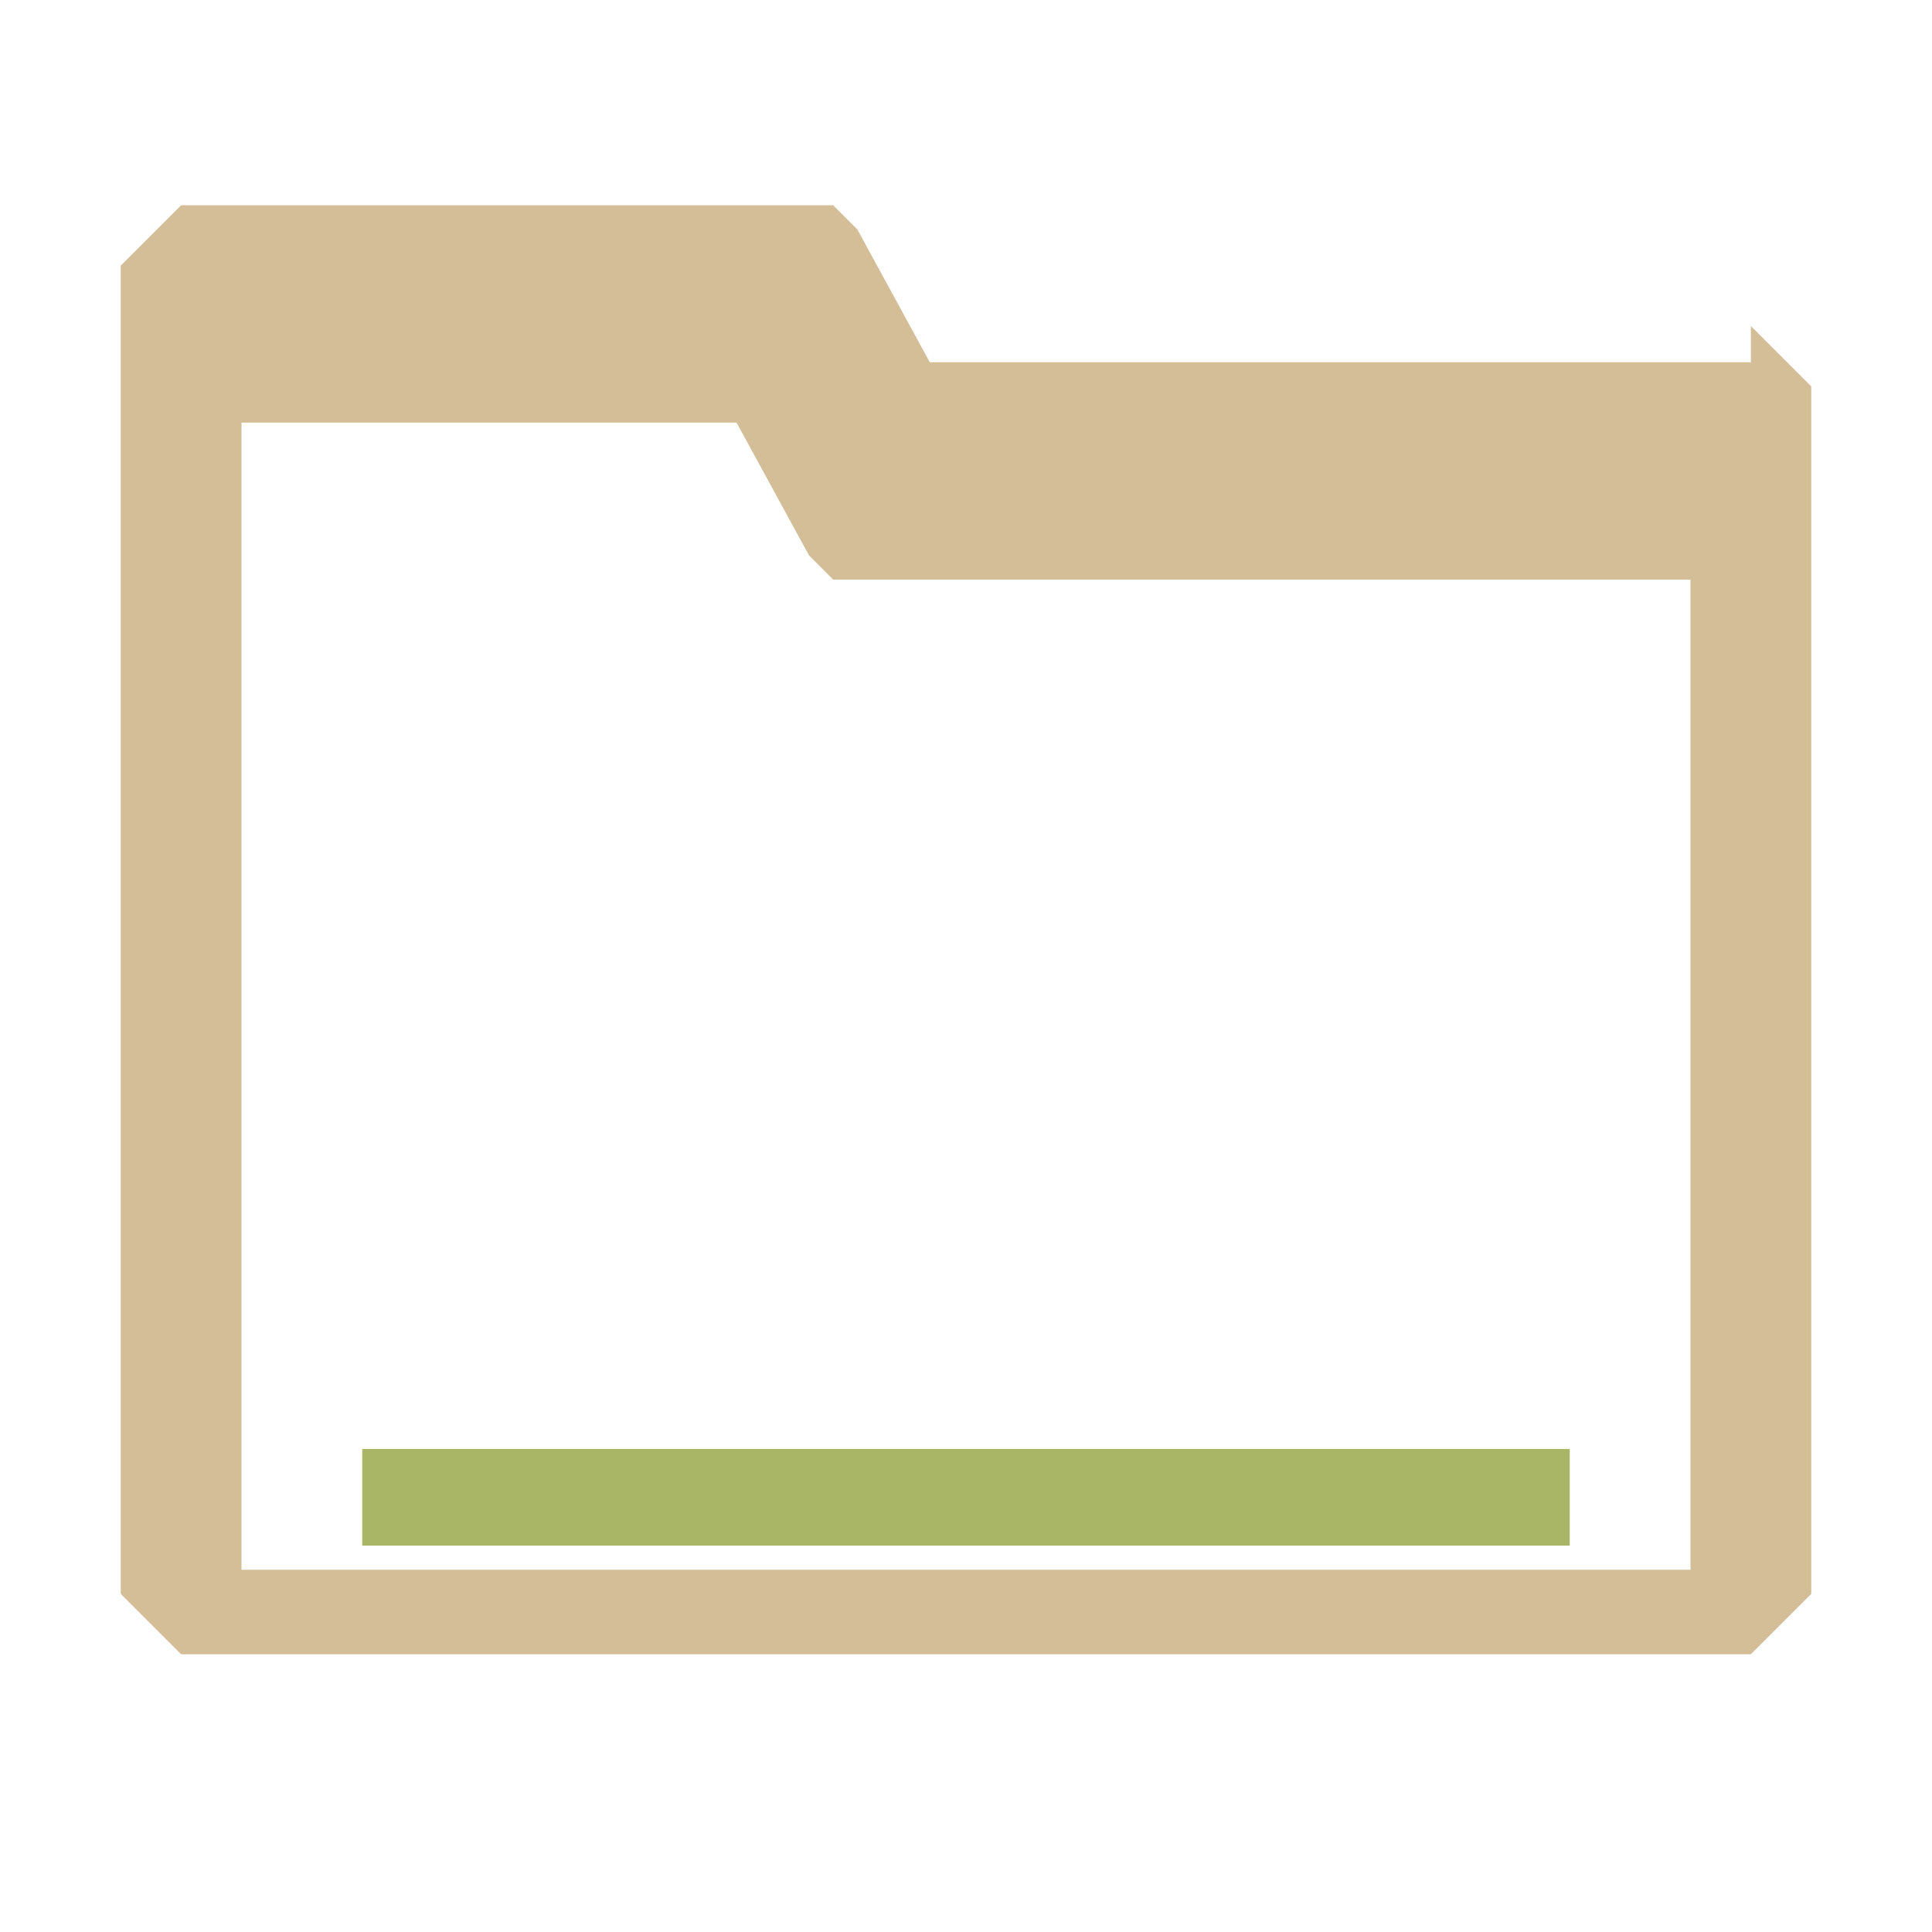
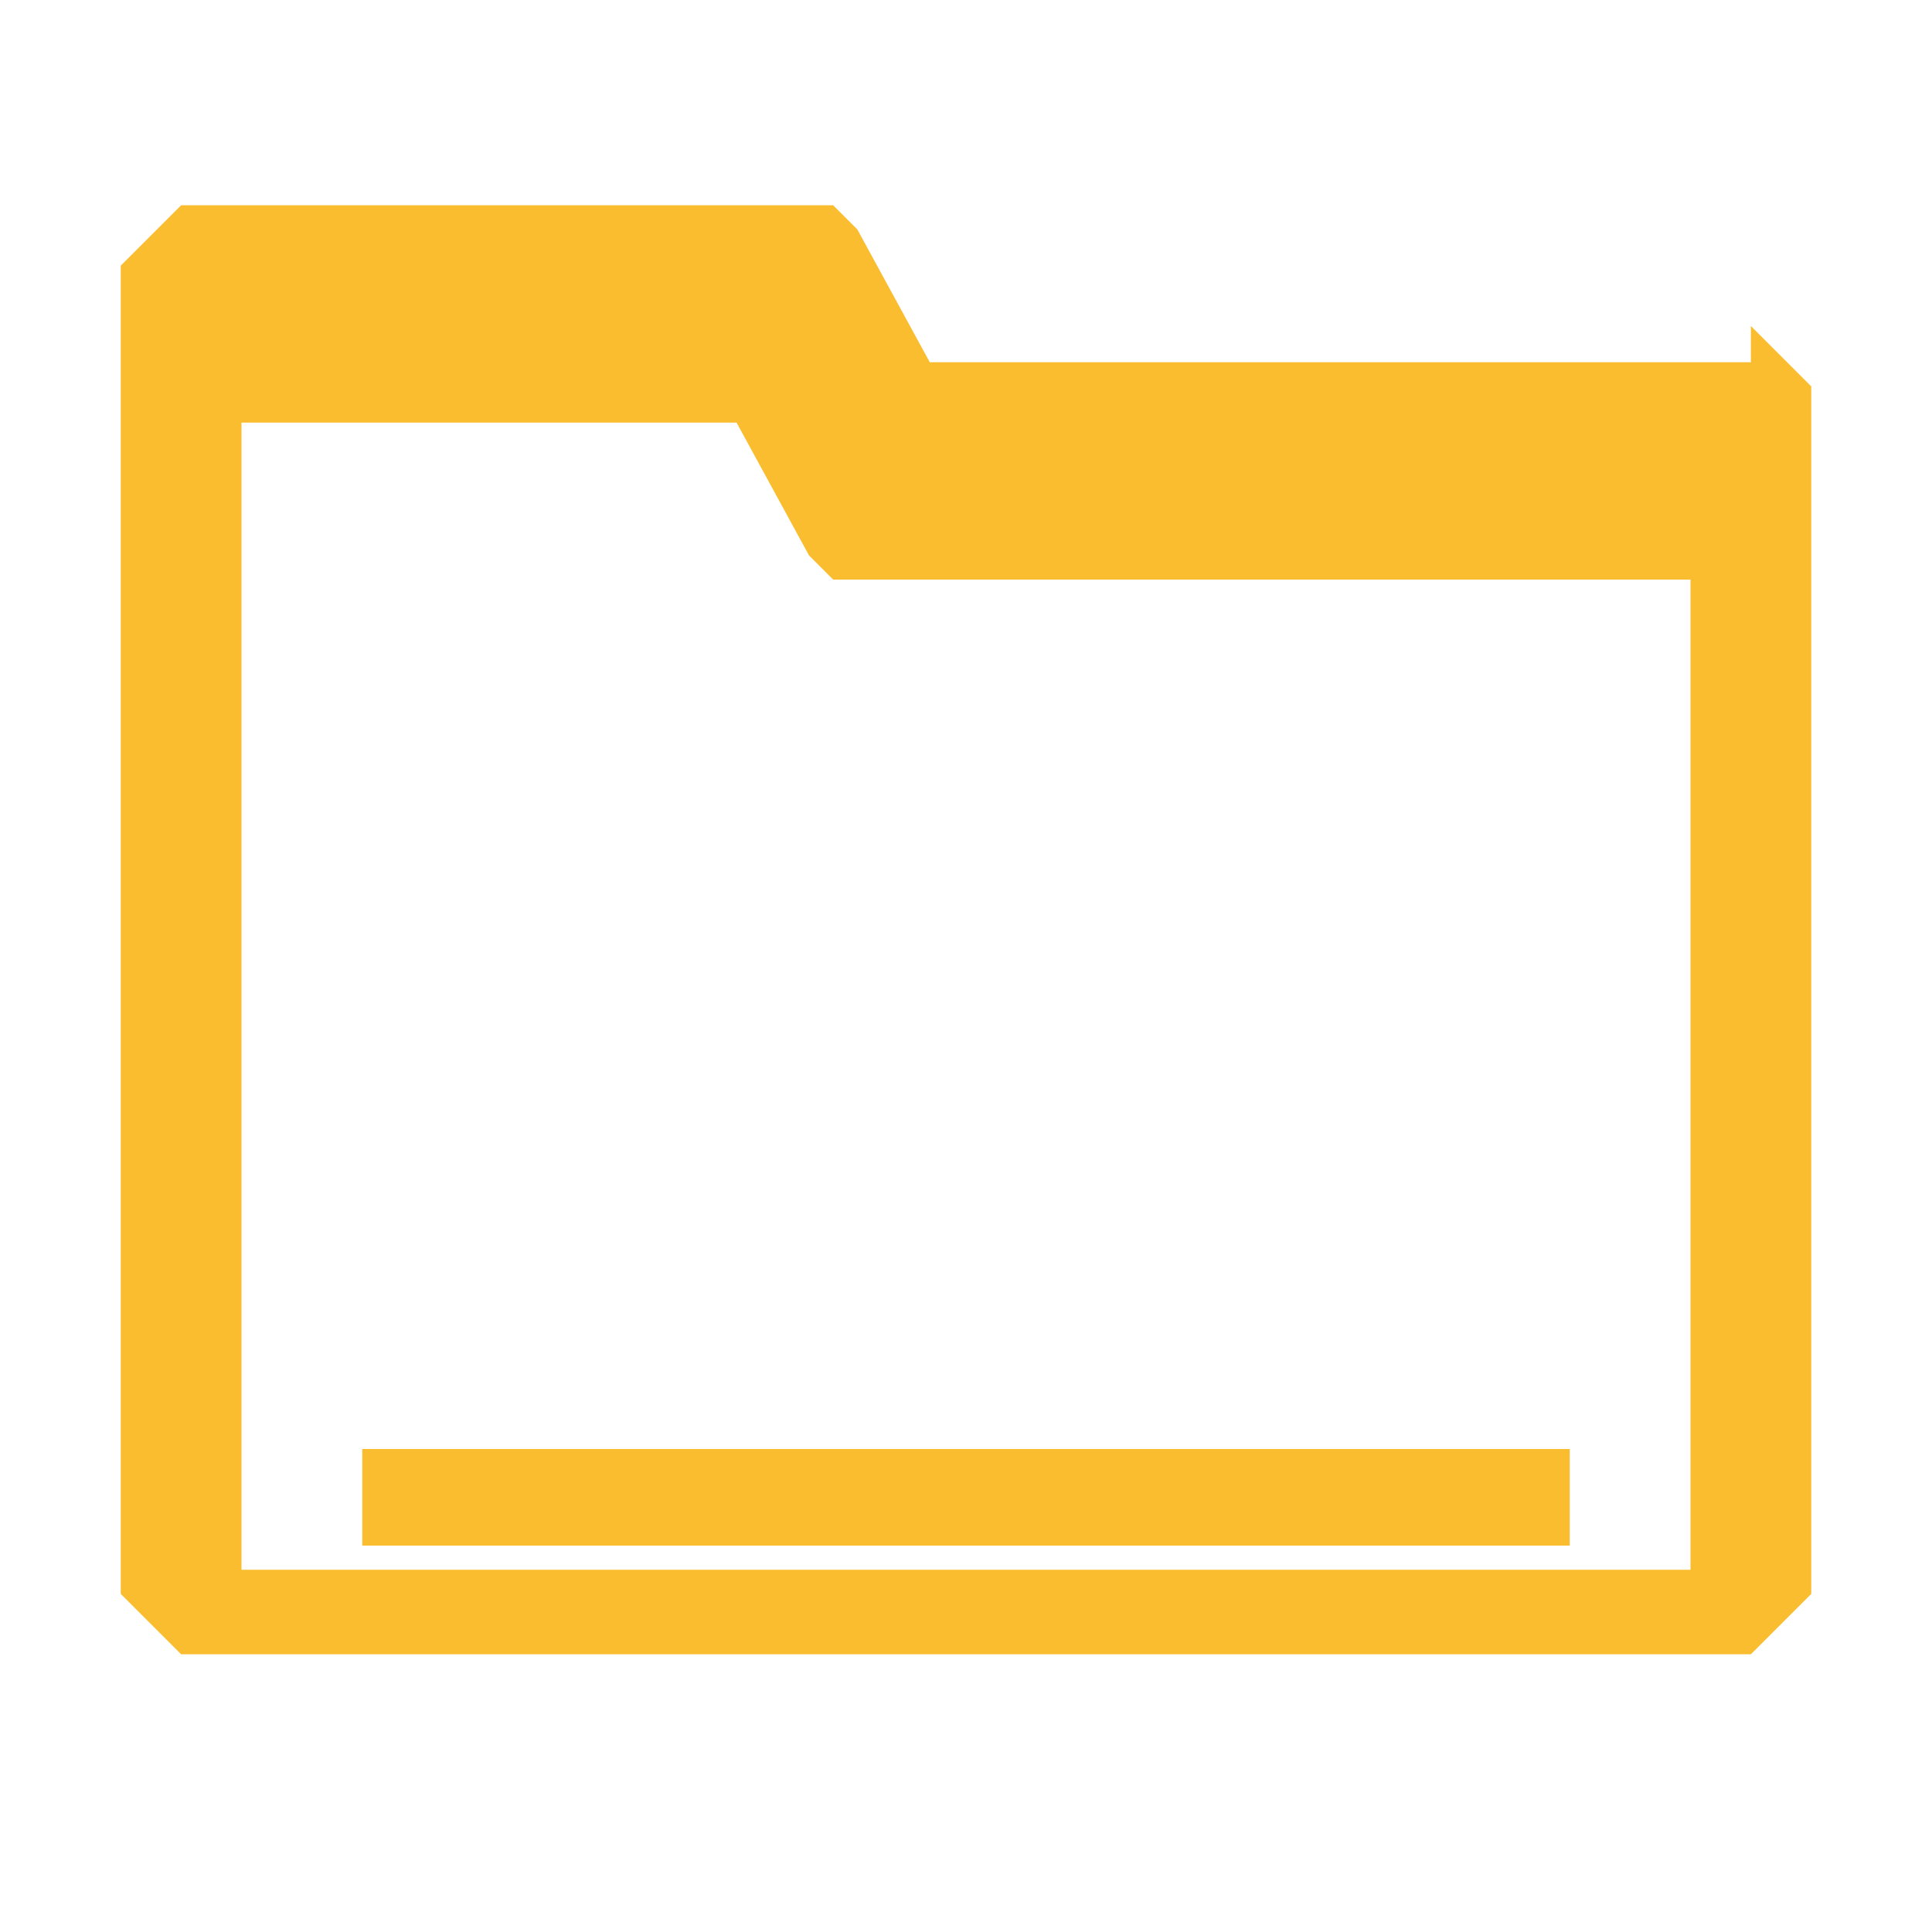
<svg xmlns="http://www.w3.org/2000/svg" viewBox="0 0 16 16" width="16" height="16">
-   <path fill="#d4be98" d="M14.5 3H7.7l-.6-1.1-.2-.2H1.5l-.5.5v11l.5.5h13l.5-.5v-10l-.5-.5zM14 13H2V3.5h4.1l.6 1.1.2.2H14V13z" />
-   <path fill="#a9b665" d="M3 12h10v.8H3z" />
+   <path fill="#fabd2f" d="M14.5 3H7.7l-.6-1.1-.2-.2H1.5l-.5.5v11l.5.5h13l.5-.5v-10l-.5-.5zM14 13H2V3.5h4.1l.6 1.1.2.2H14V13z" />
+   <path fill="#fabd2f" d="M3 12h10v.8H3z" />
</svg>
